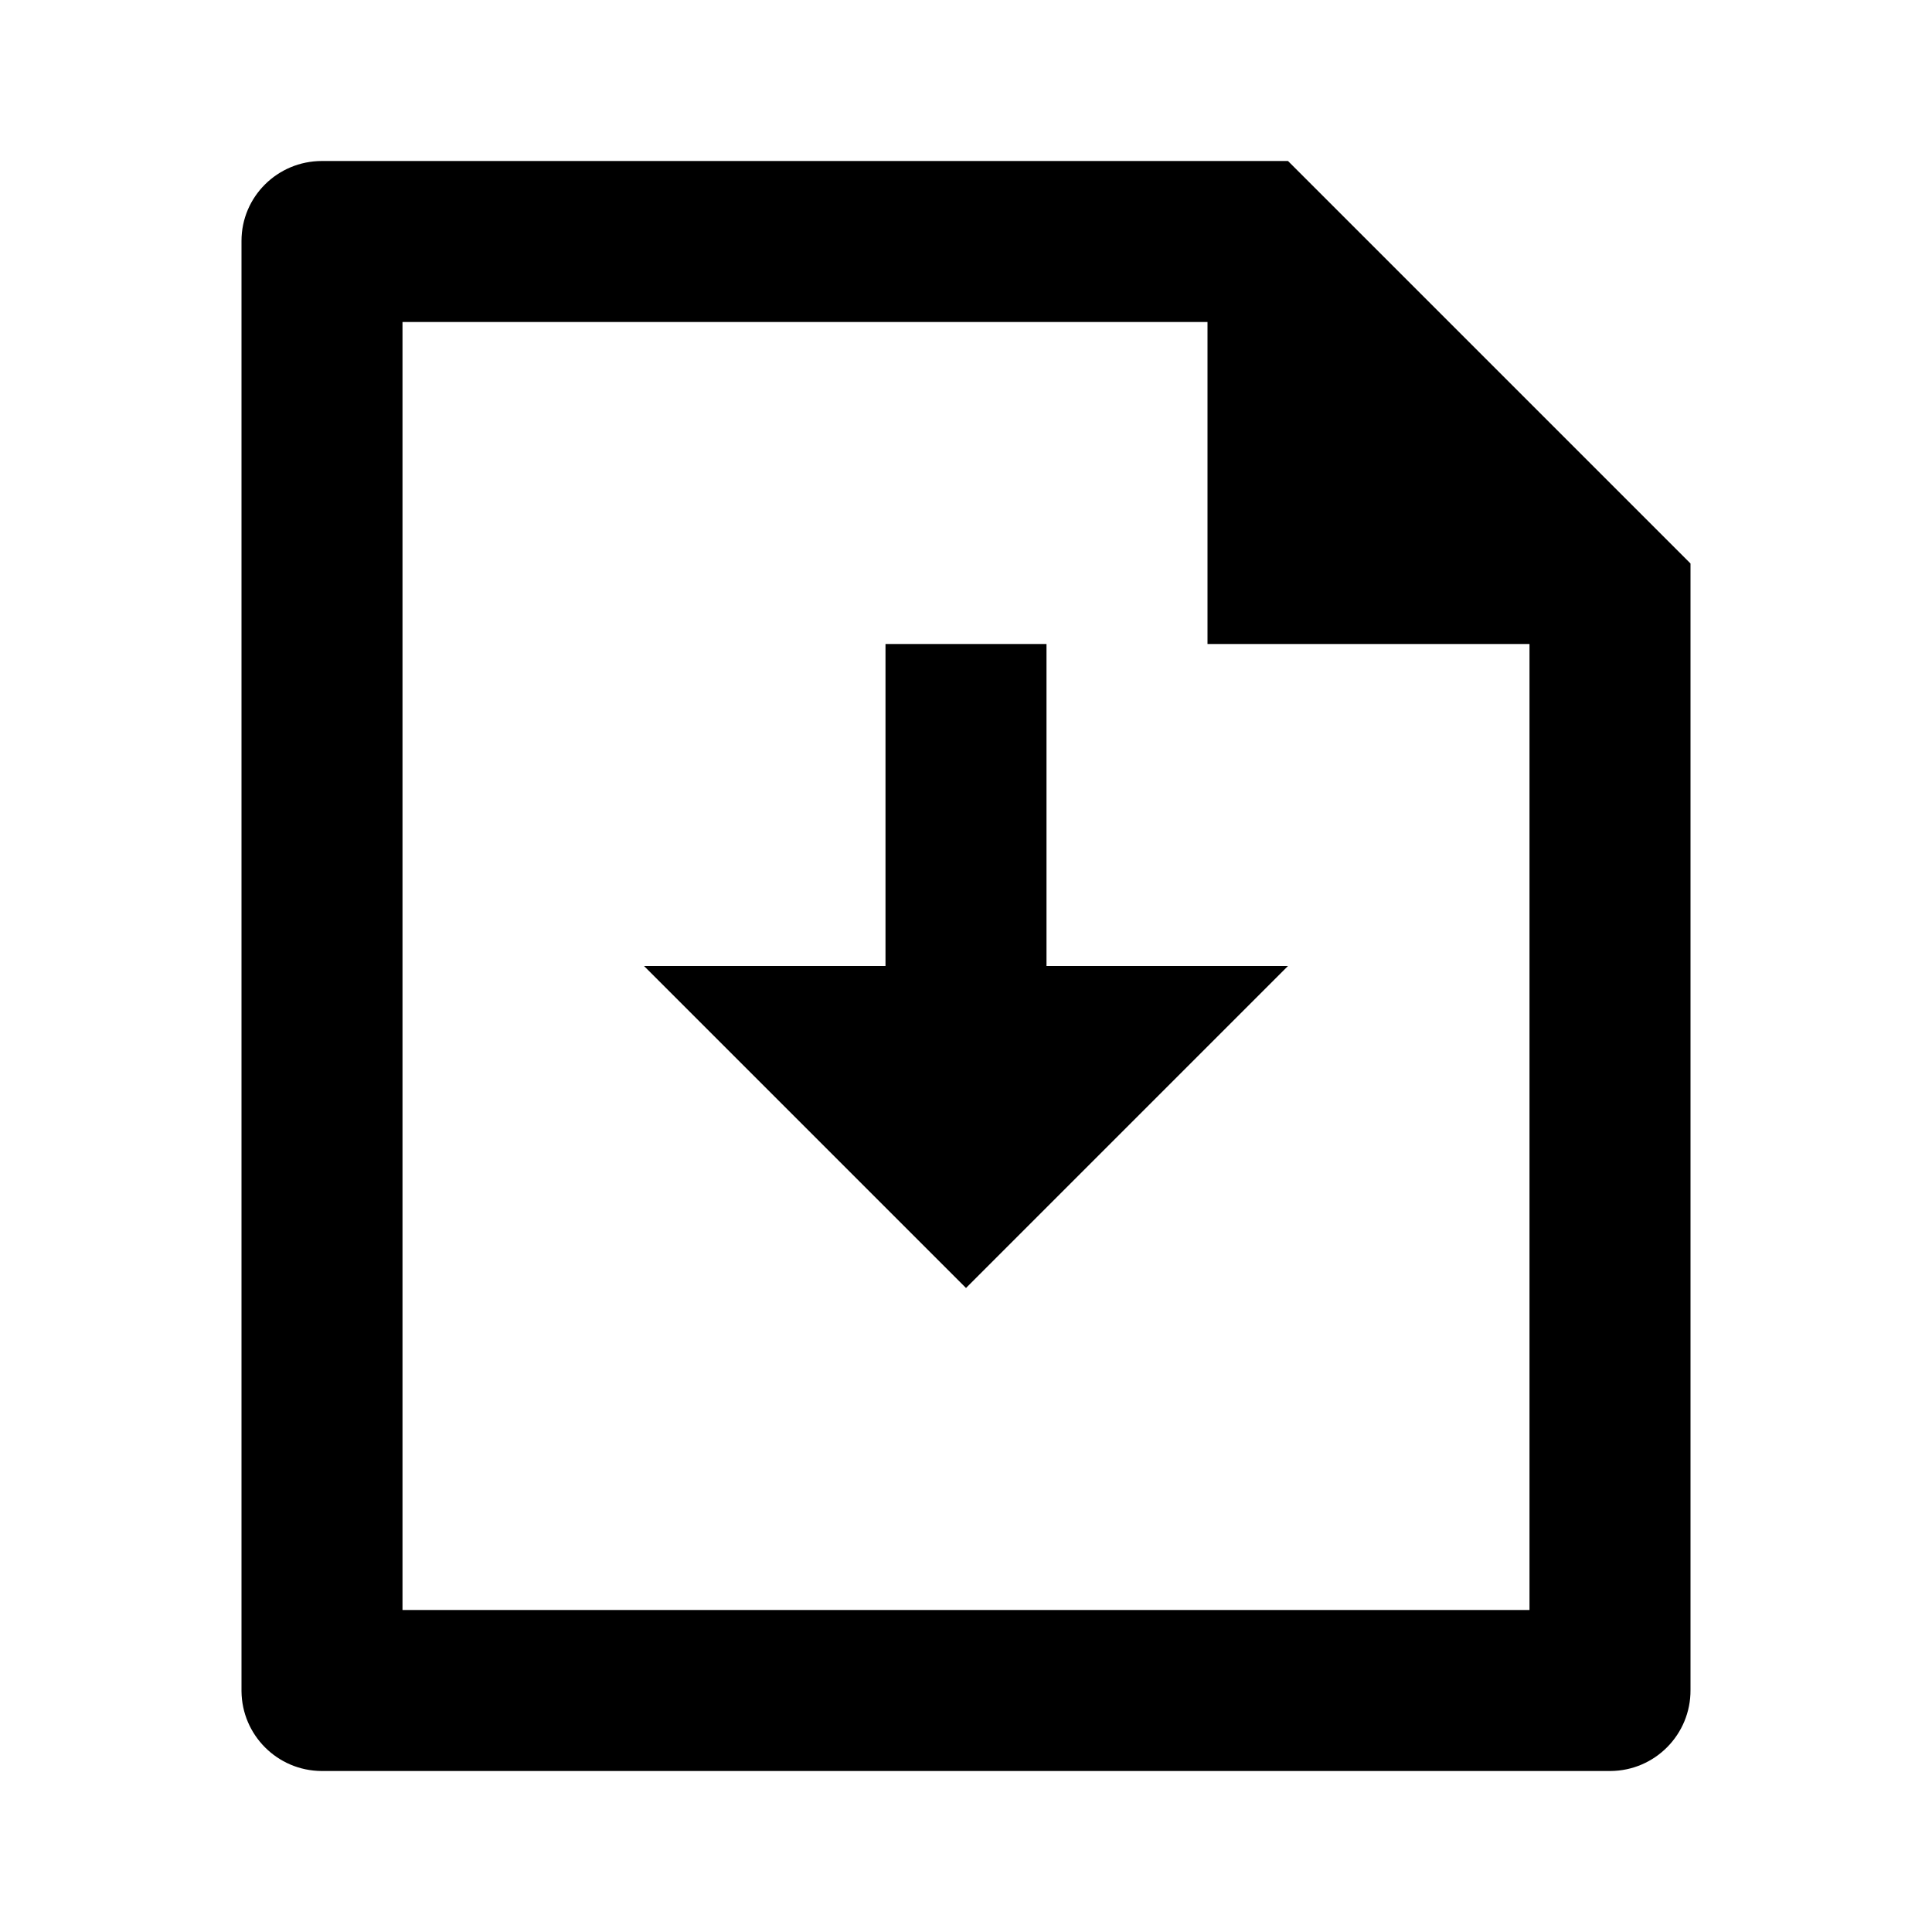
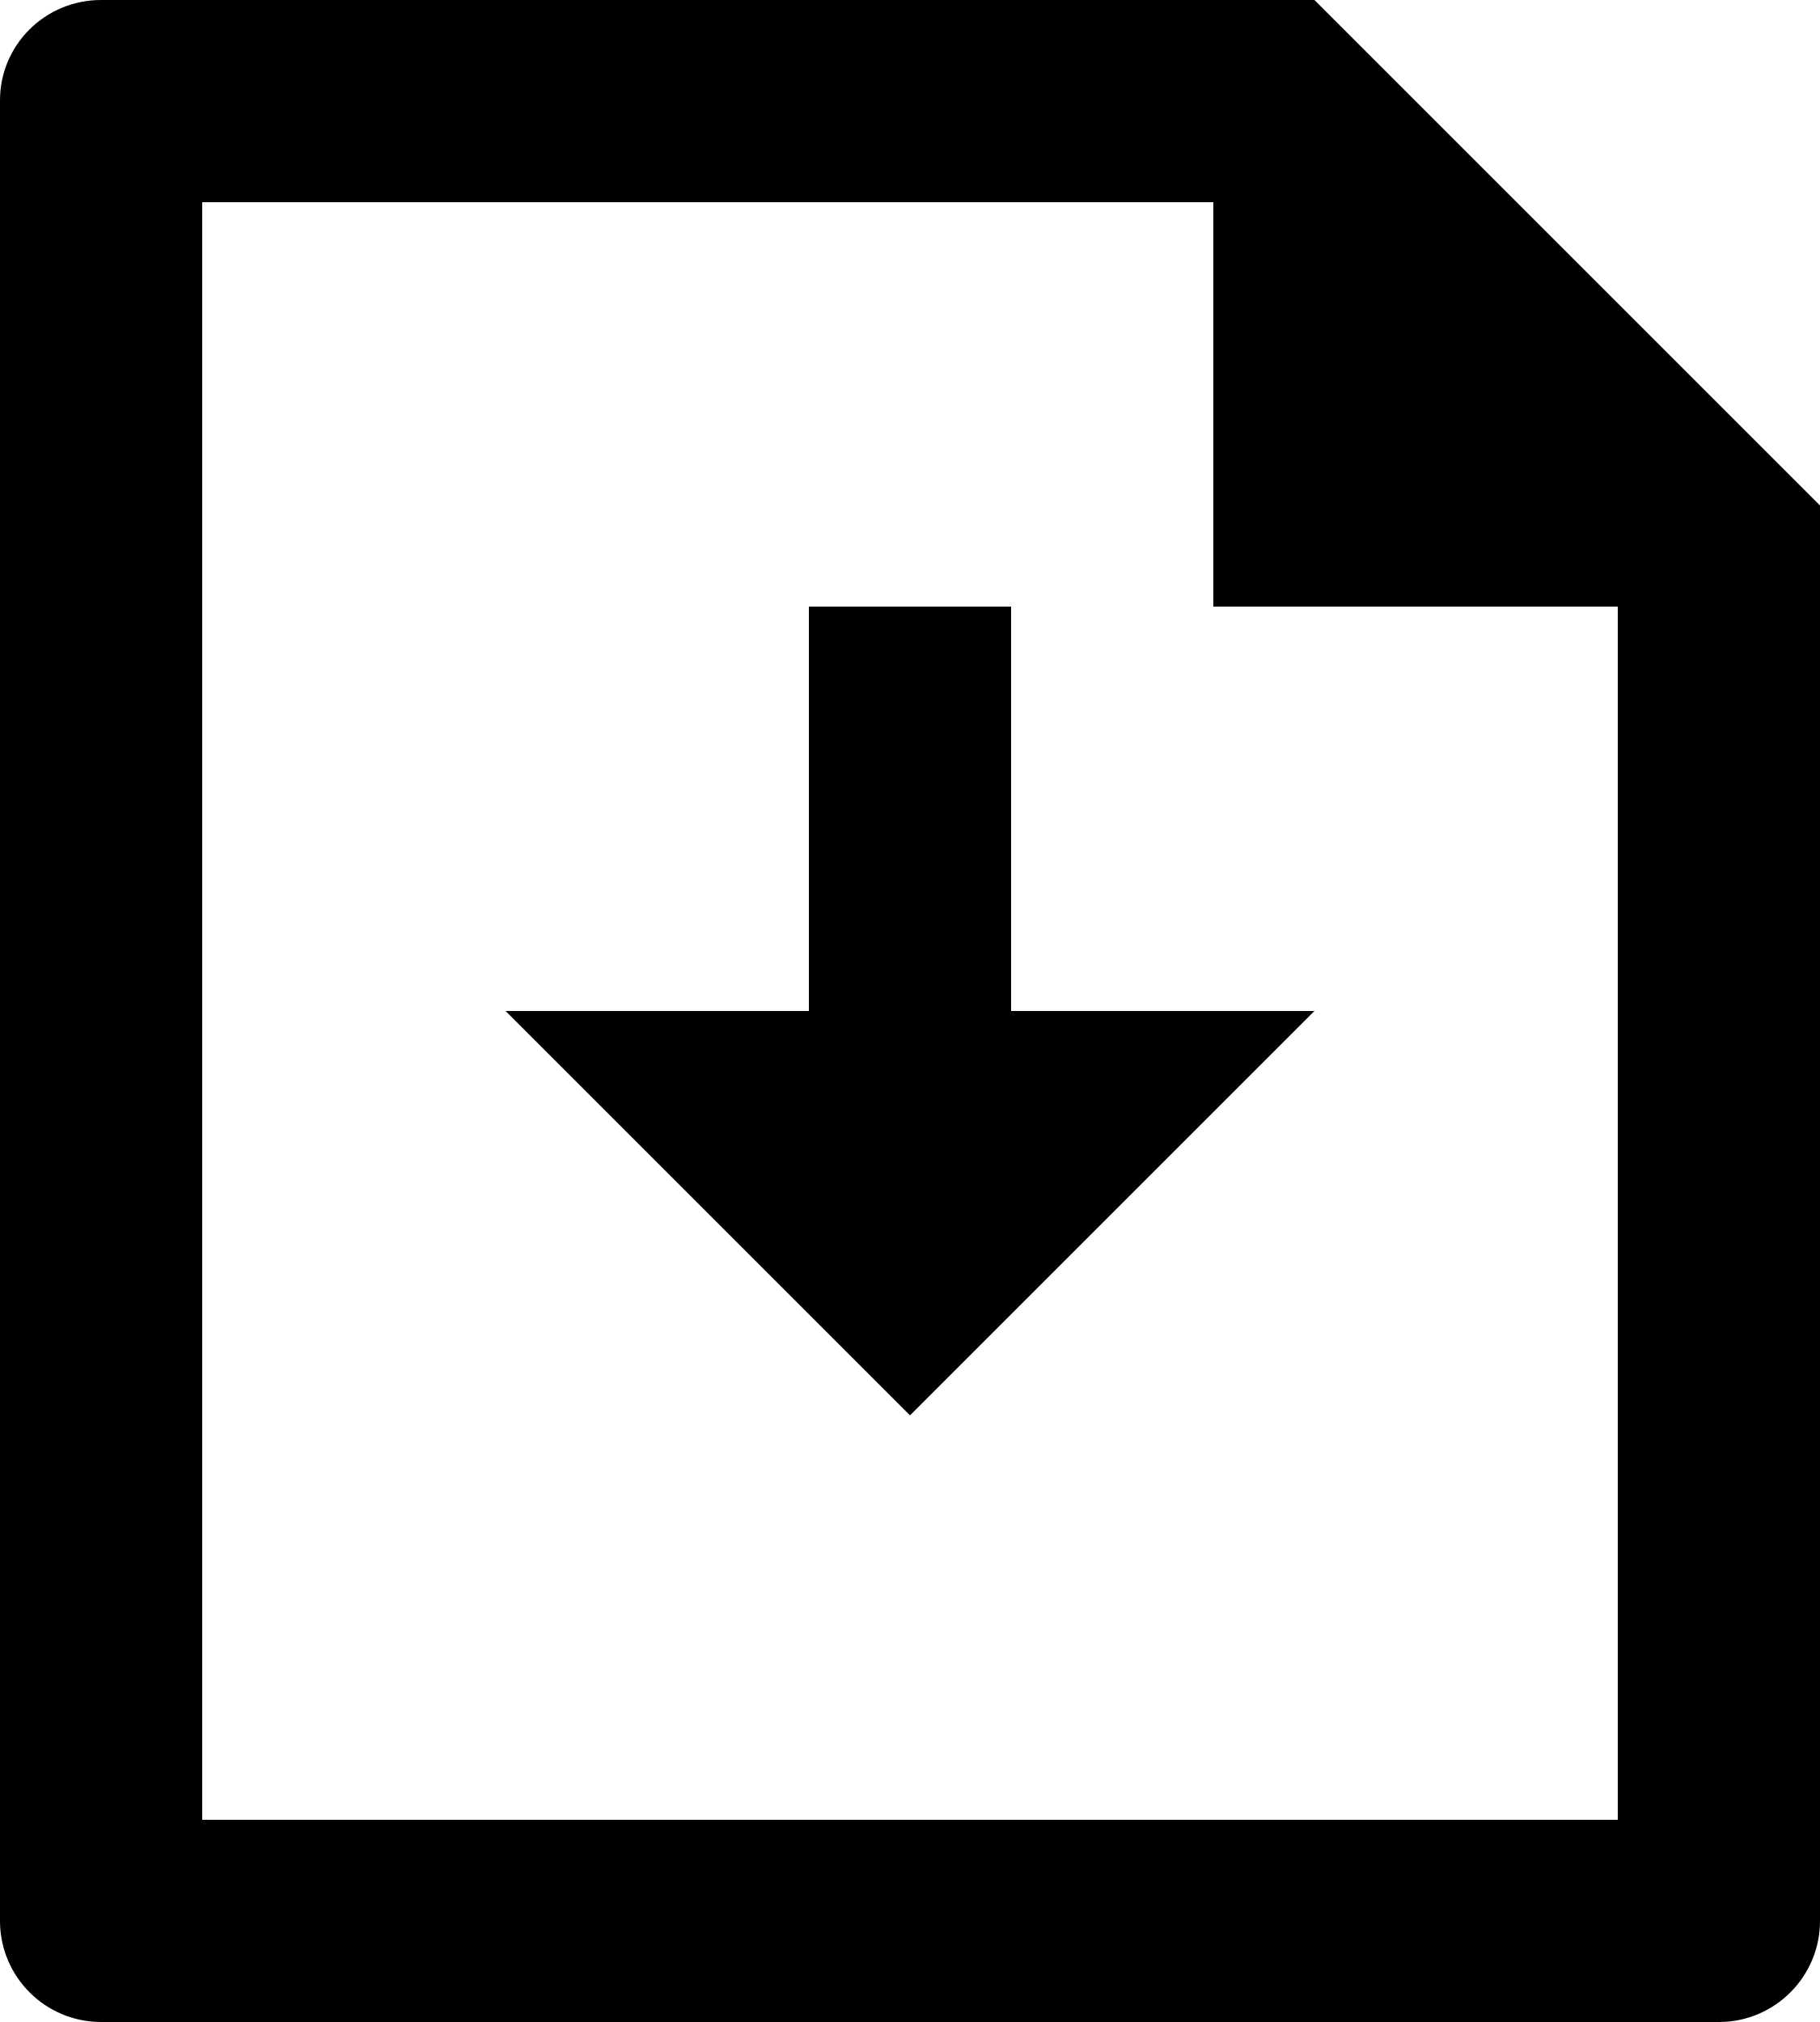
- <svg xmlns="http://www.w3.org/2000/svg" viewBox="0 0 24 24" width="24" height="24">
-   <path fill="none" d="M0 0h24v24H0z" />
-   <path d="M13 12h3l-4 4-4-4h3V8h2v4zm2-8H5v16h14V8h-4V4zM3 2.992C3 2.444 3.447 2 3.999 2H16l5 5v13.993A1 1 0 0 1 20.007 22H3.993A1 1 0 0 1 3 21.008V2.992z" />
+ <svg xmlns="http://www.w3.org/2000/svg" viewBox="0 0 18 20" width="18" height="20" version="1.1">
+   <path fill="none" d="M -3,-2 H 21 V 22 H -3 Z" />
+   <path d="m 10,10 h 3 L 9,14 5,10 H 8 V 6 h 2 z M 12,2 H 2 V 18 H 16 V 6 H 12 Z M 0,0.992 C 0,0.444 0.447,0 0.999,0 H 13 l 5,5 V 18.993 A 1,1 0 0 1 17.007,20 H 0.993 A 1,1 0 0 1 0,19.008 Z" />
</svg>
